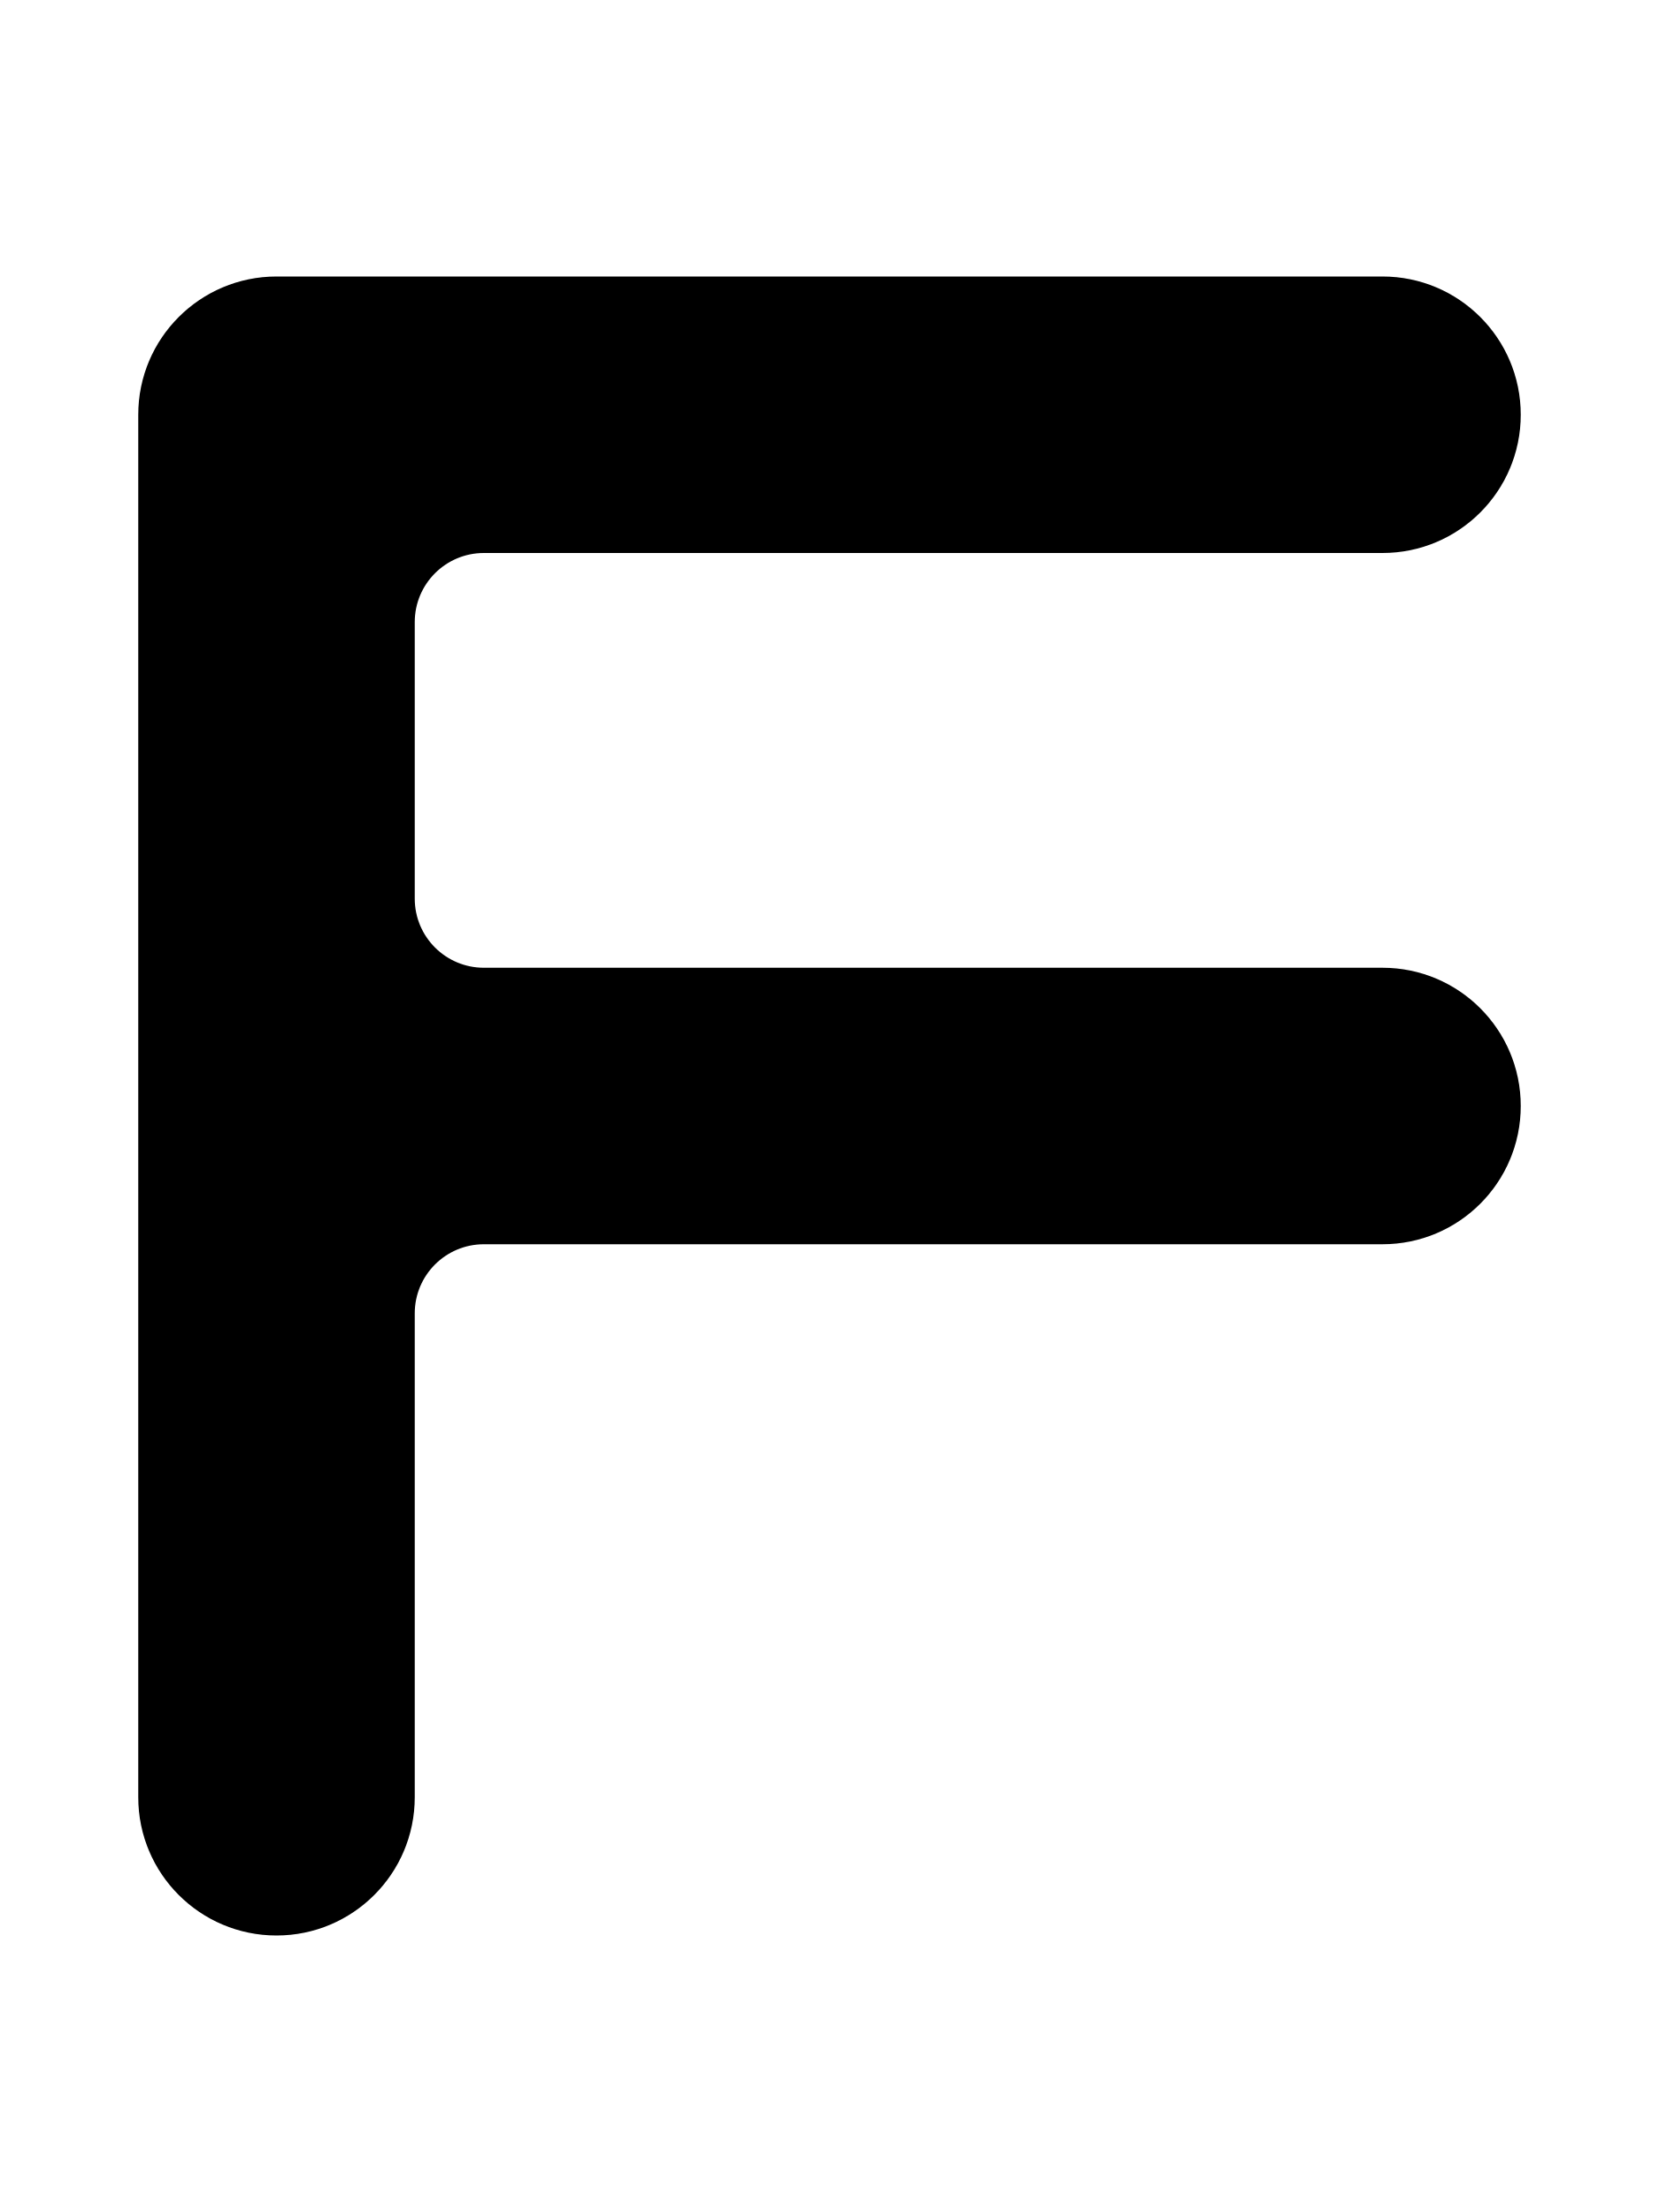
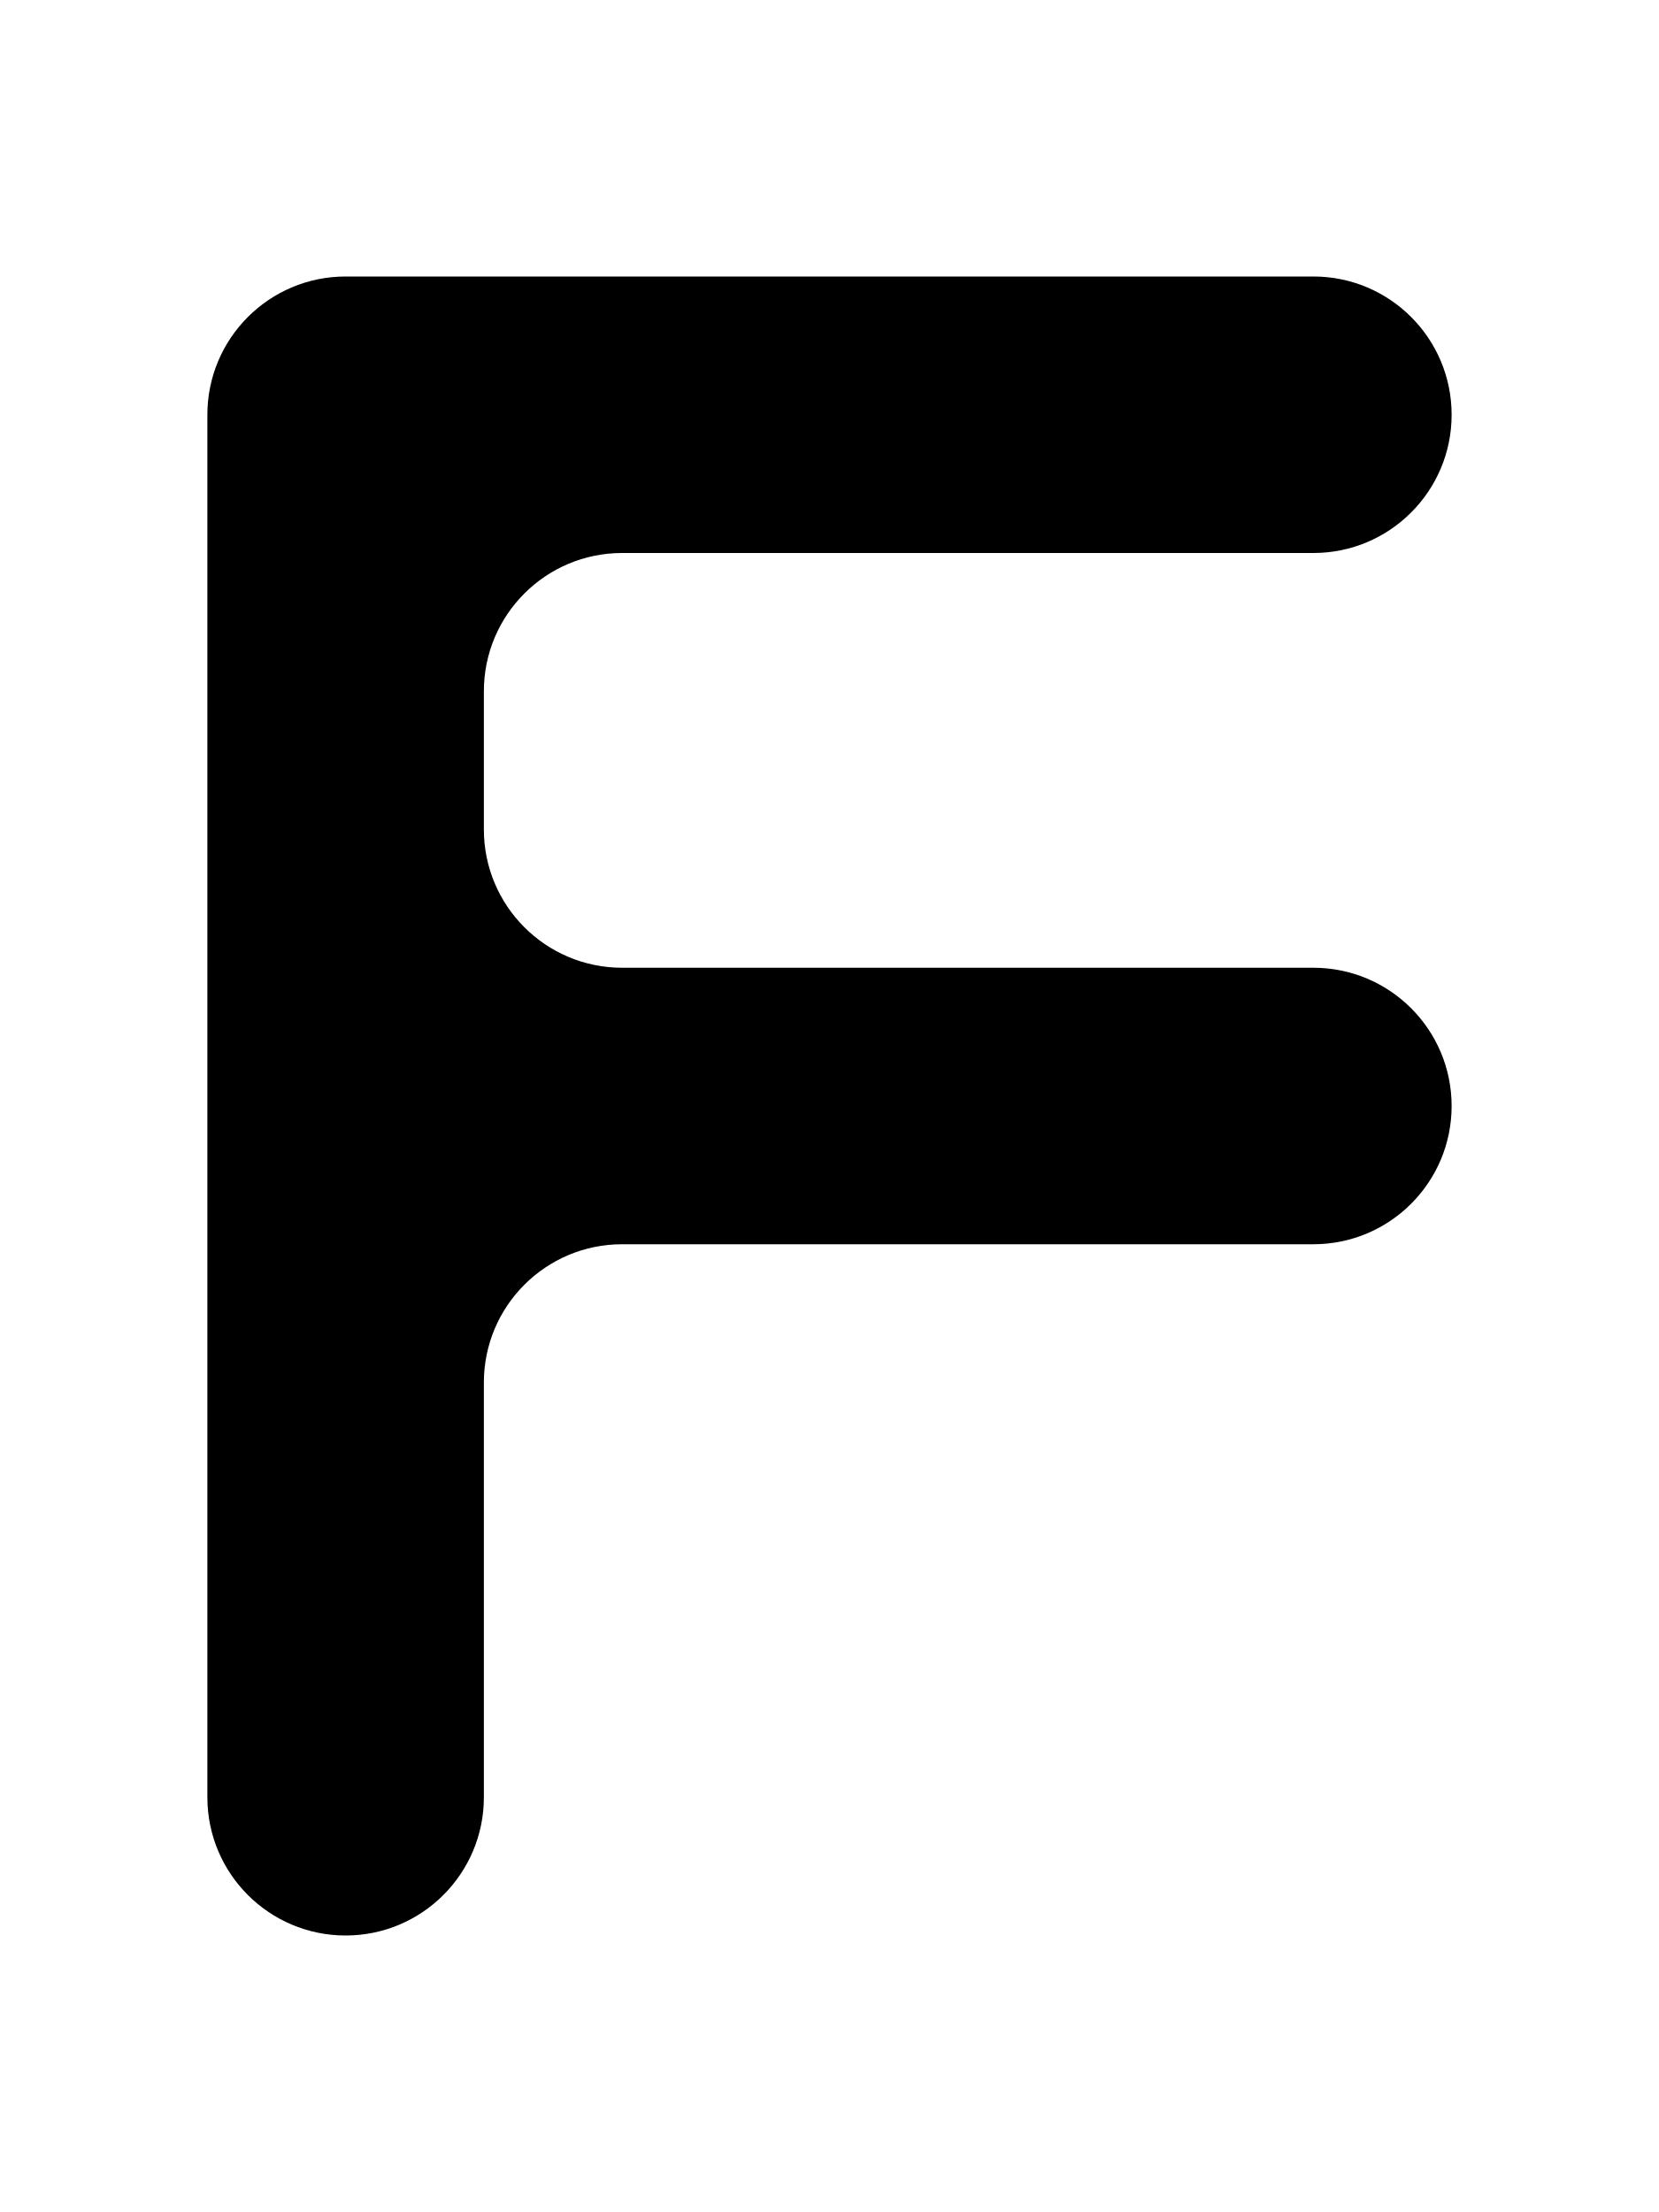
<svg xmlns="http://www.w3.org/2000/svg" width="768" height="1024" viewBox="0 0 768 1024" version="1.1" id="svg1">
  <defs id="defs1">
    </defs>
  <g id="layer1">
-     <path style="baseline-shift:baseline;display:inline;overflow:visible;opacity:1;vector-effect:none;stroke-linecap:round;stroke-linejoin:round;enable-background:accumulate;stop-color:#000000;stop-opacity:1" d="m 128,128 c -35.345,0.004 -63.996,28.655 -64,64 v 320 320 c 0,35.346 28.654,64 64,64 35.346,0 64,-28.654 64,-64 V 608 a 32,32 135 0 1 32,-32 h 416 c 35.346,0 64,-28.654 64,-64 0,-35.346 -28.654,-64 -64,-64 H 224 A 32,32 45 0 1 192,416 V 288 a 32,32 135 0 1 32,-32 h 416 c 35.346,0 64,-28.654 64,-64 0,-35.346 -28.654,-64 -64,-64 z" id="path5" />
+     <path style="baseline-shift:baseline;display:inline;overflow:visible;opacity:1;vector-effect:none;stroke-linecap:round;stroke-linejoin:round;enable-background:accumulate;stop-color:#000000;stop-opacity:1" d="m 160,128 c -35.345,0.004 -63.996,28.655 -64,64 v 320 320 c 0,35.346 28.654,64 64,64 35.346,0 64,-28.654 64,-64 V 640 a 64,64 135 0 1 64,-64 h 320 c 35.346,0 64,-28.654 64,-64 0,-35.346 -28.654,-64 -64,-64 H 288 a 64,64 45 0 1 -64,-64 v -64 a 64,64 135 0 1 64,-64 h 320 c 35.346,0 64,-28.654 64,-64 0,-35.346 -28.654,-64 -64,-64 z" id="path8" />
  </g>
</svg>
